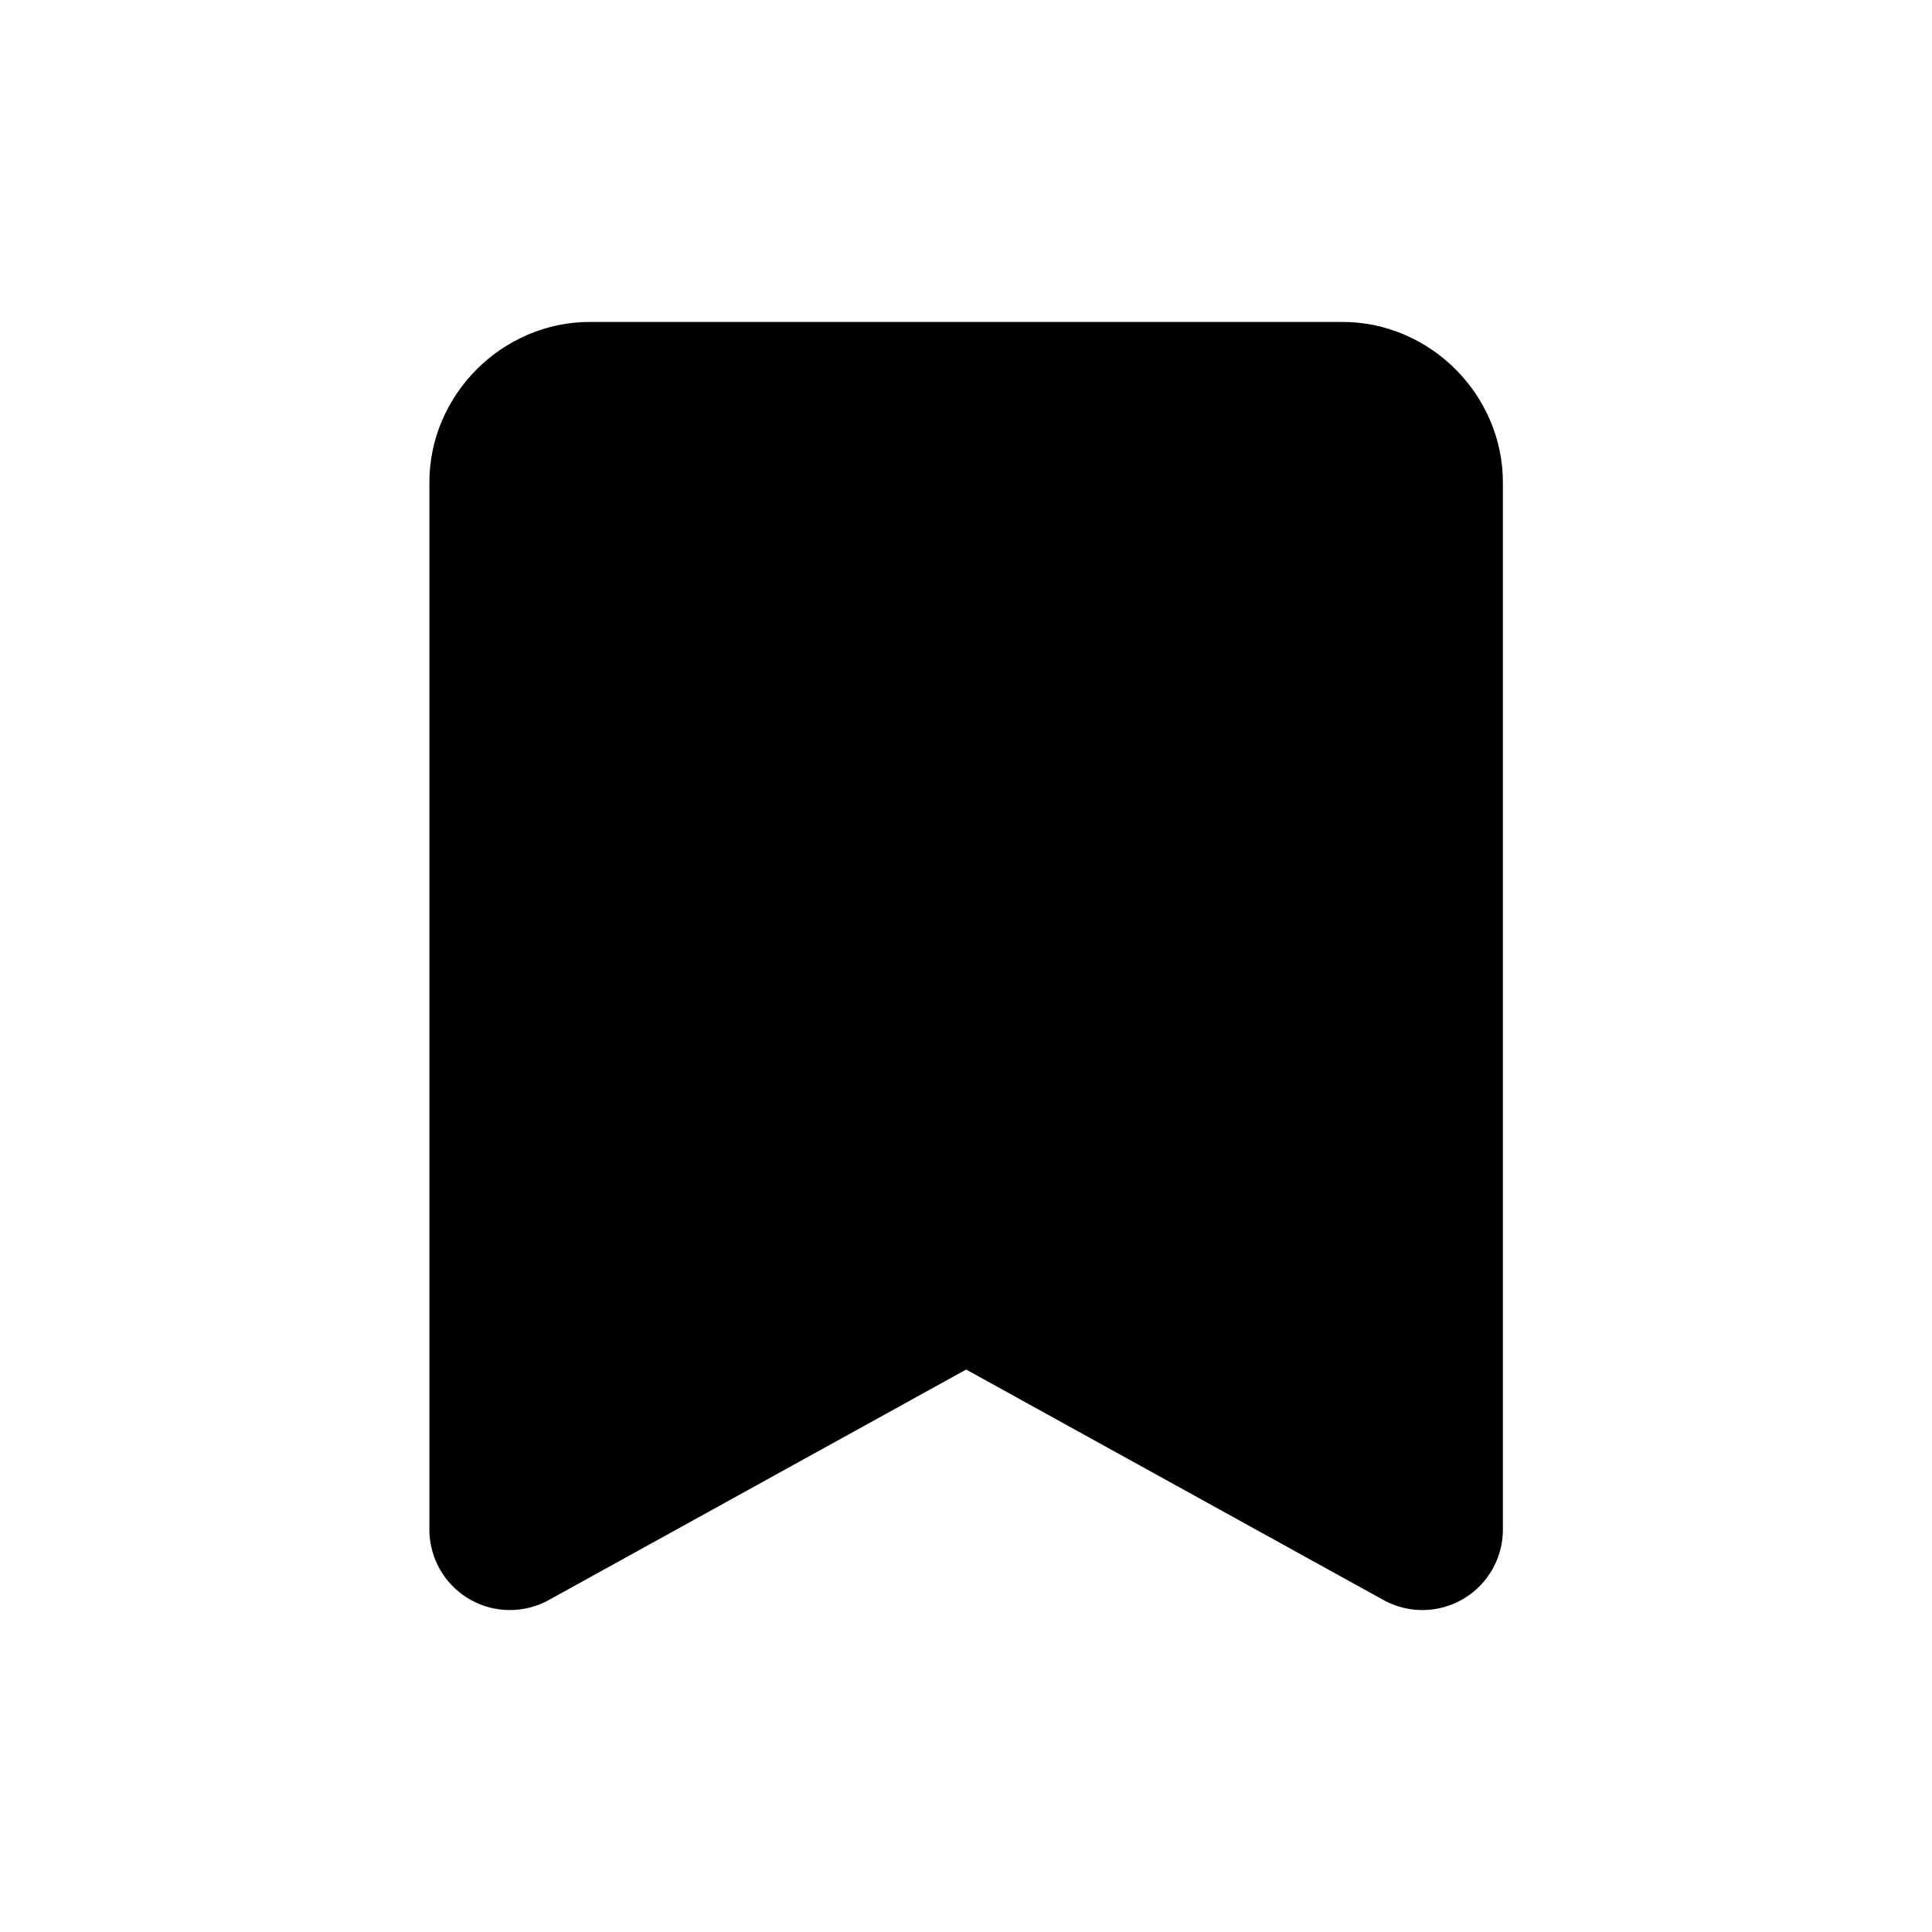
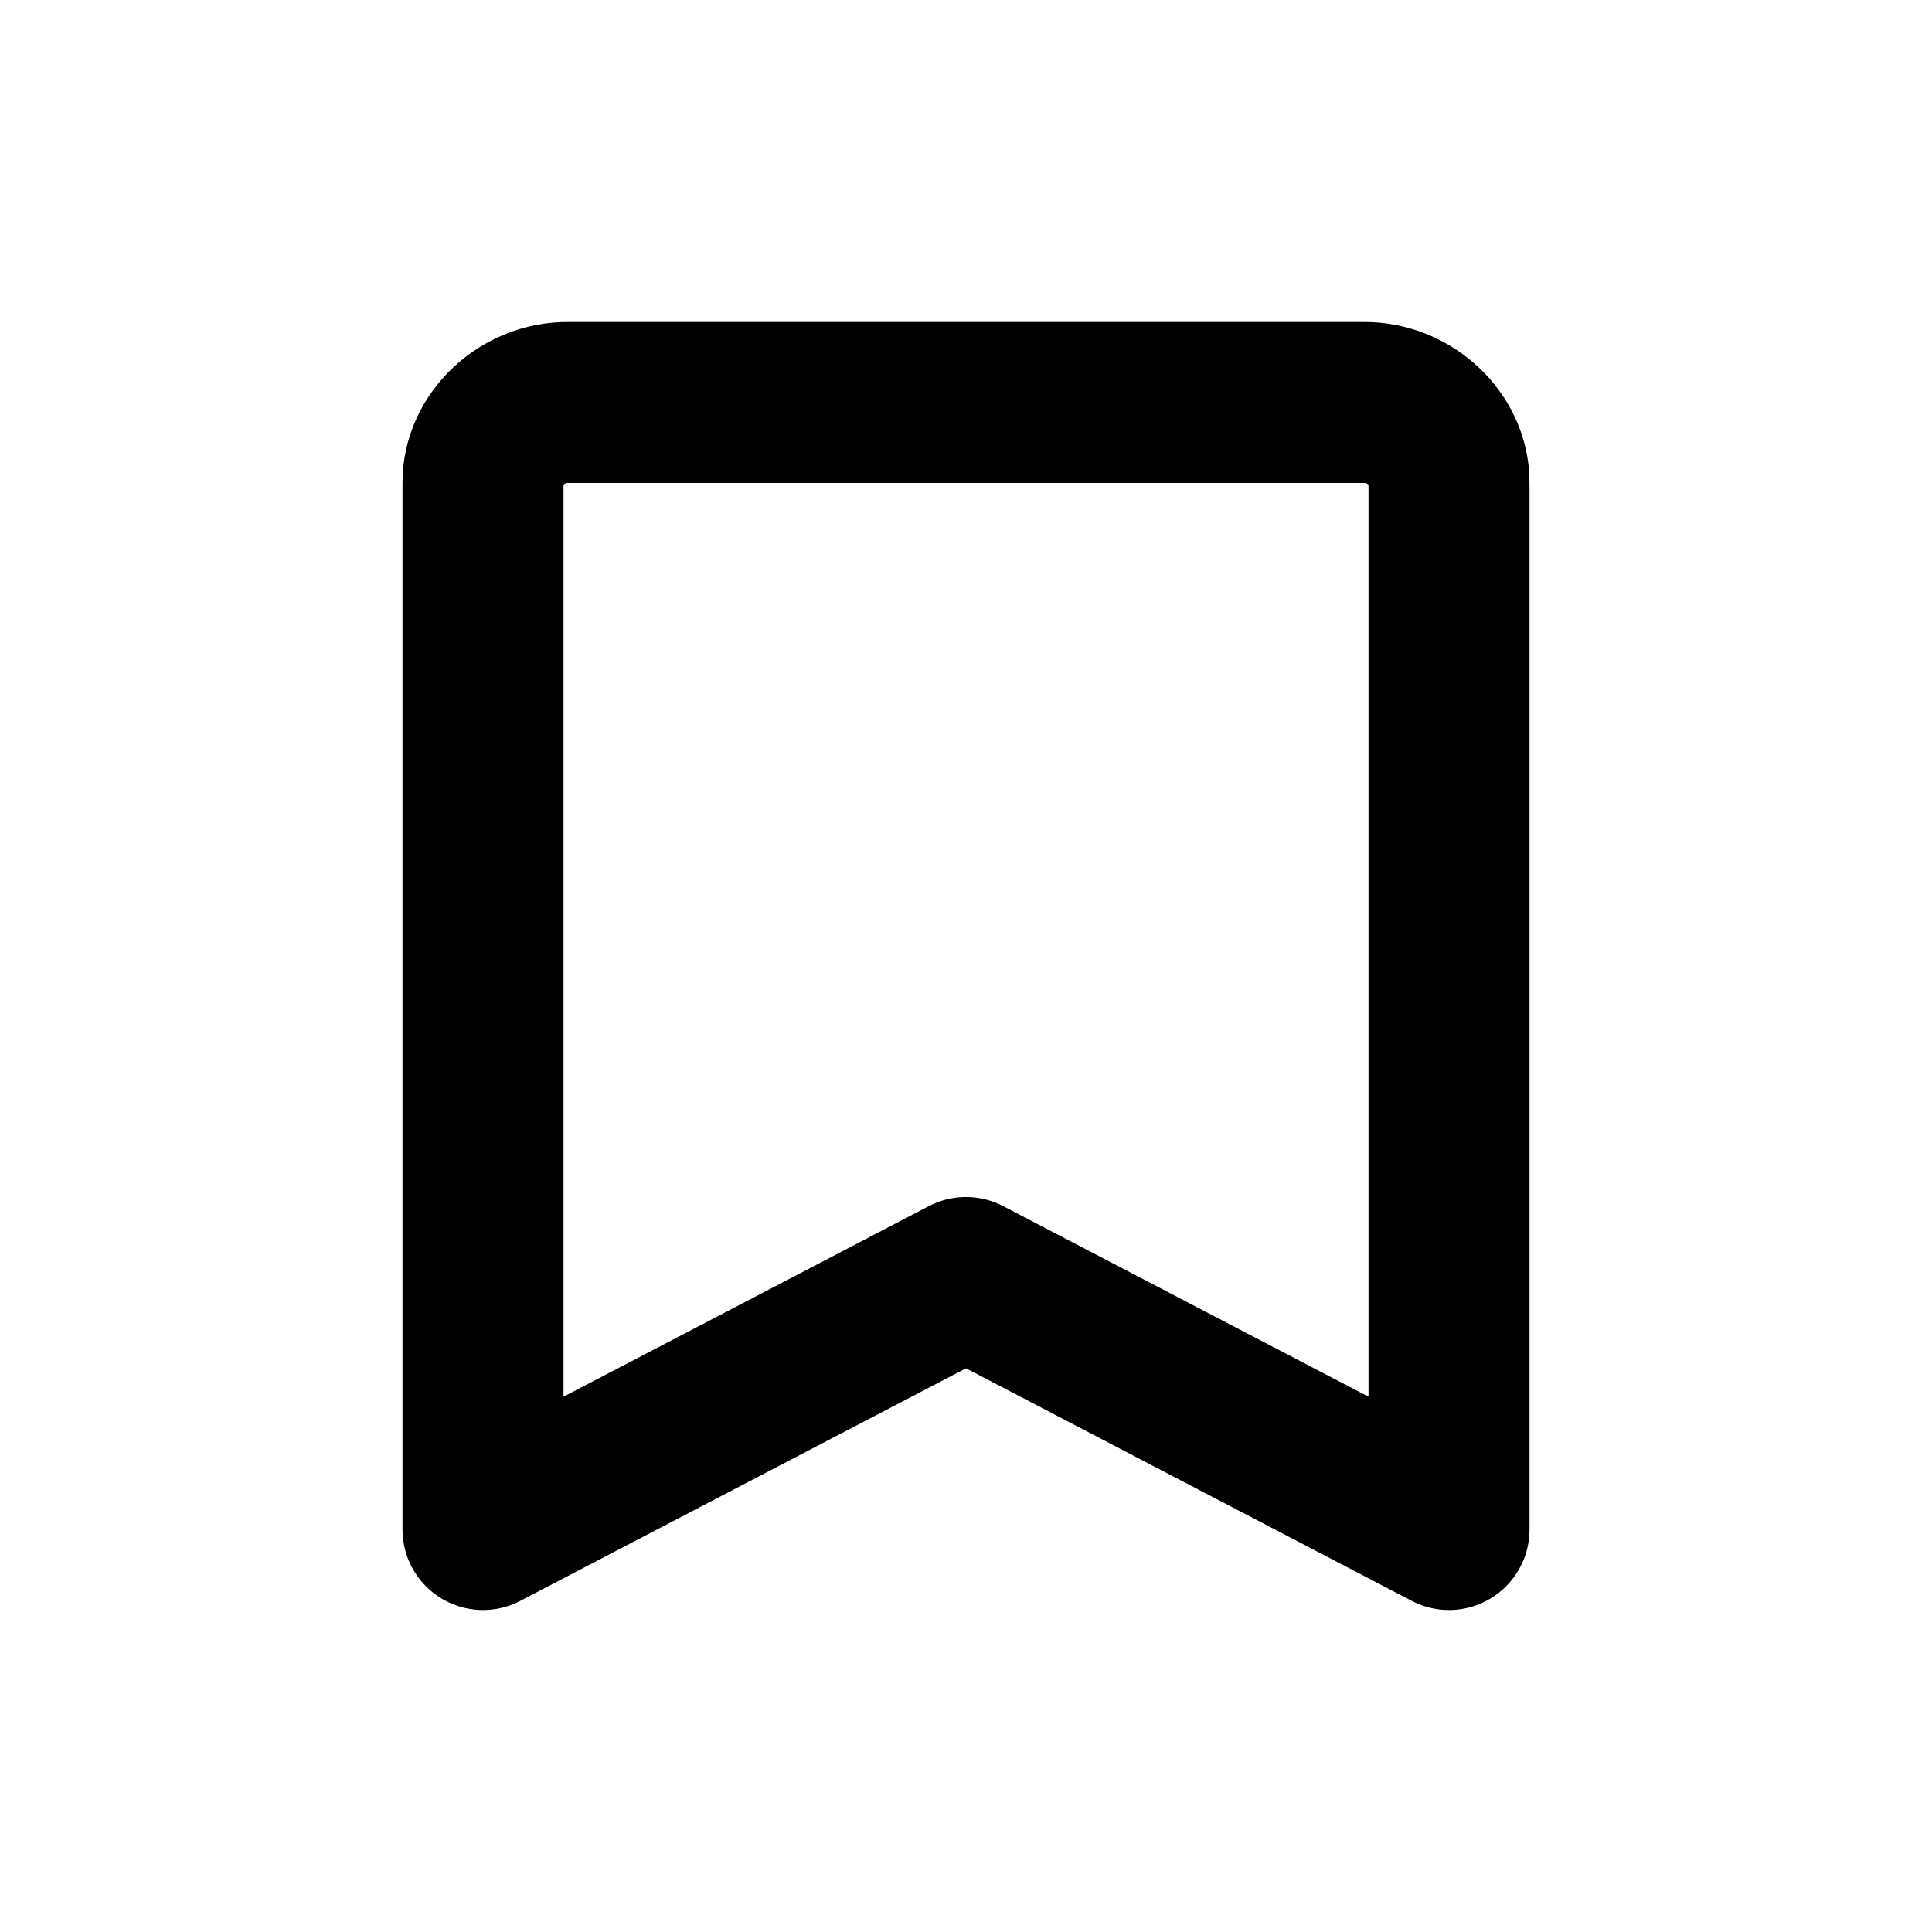
- <svg xmlns="http://www.w3.org/2000/svg" width="36mm" height="36mm" viewBox="0 0 36 36" version="1.1" id="svg8">
-   <defs id="defs2">
-     <pattern id="EMFhbasepattern" patternUnits="userSpaceOnUse" width="6" height="6" x="0" y="0" />
-     <pattern id="EMFhbasepattern-8" patternUnits="userSpaceOnUse" width="6" height="6" x="0" y="0" />
-     <pattern id="EMFhbasepattern-3" patternUnits="userSpaceOnUse" width="6" height="6" x="0" y="0" />
-     <pattern id="EMFhbasepattern-5" patternUnits="userSpaceOnUse" width="6" height="6" x="0" y="0" />
-     <pattern id="EMFhbasepattern-37" patternUnits="userSpaceOnUse" width="6" height="6" x="0" y="0" />
-     <pattern id="EMFhbasepattern-7" patternUnits="userSpaceOnUse" width="6" height="6" x="0" y="0" />
-   </defs>
-   <g id="layer1">
-     <path style="fill:none;stroke:none;stroke-width:0.013px;stroke-linecap:round;stroke-linejoin:round;stroke-miterlimit:4;stroke-dasharray:none;stroke-opacity:1" d="M 0,36 H 36 V 0 H 0 Z" id="path840" />
-     <path style="fill:#000000;stroke:#000000;stroke-width:3;stroke-linecap:round;stroke-linejoin:round;stroke-miterlimit:4;stroke-dasharray:none;stroke-opacity:1" d="M 26.504,28.501 V 9 c 0.008,-0.811 -0.689,-1.51 -1.501,-1.501 l -14,1.44e-5 C 10.191,7.49 9.493,8.188 9.501,9 l 1.94e-5,19.501 8.502,-4.695 z" id="path852" />
-   </g>
+ <svg xmlns="http://www.w3.org/2000/svg" width="24" height="24" viewBox="0 0 24 24" version="1.1" id="svg8">
+   <defs id="defs2" />
+   <path style="fill:none;stroke:#000000;stroke-width:2;stroke-linecap:round;stroke-linejoin:round;stroke-miterlimit:4;stroke-dasharray:none;stroke-opacity:1" d="M 18,19 V 6.001 c 0.005,-0.54 -0.486,-1.007 -1.06,-1.001 l -9.881,9.4e-6 C 6.487,4.994 5.995,5.459 6,6.001 L 6,19 12,15.87 Z" id="path2" />
+   <path style="fill:none;stroke:none;stroke-width:0;stroke-linecap:round;stroke-linejoin:round;stroke-miterlimit:4;stroke-dasharray:none;stroke-opacity:1" d="M 0,24 H 24 V 0 H 0 Z" id="path1" />
</svg>
